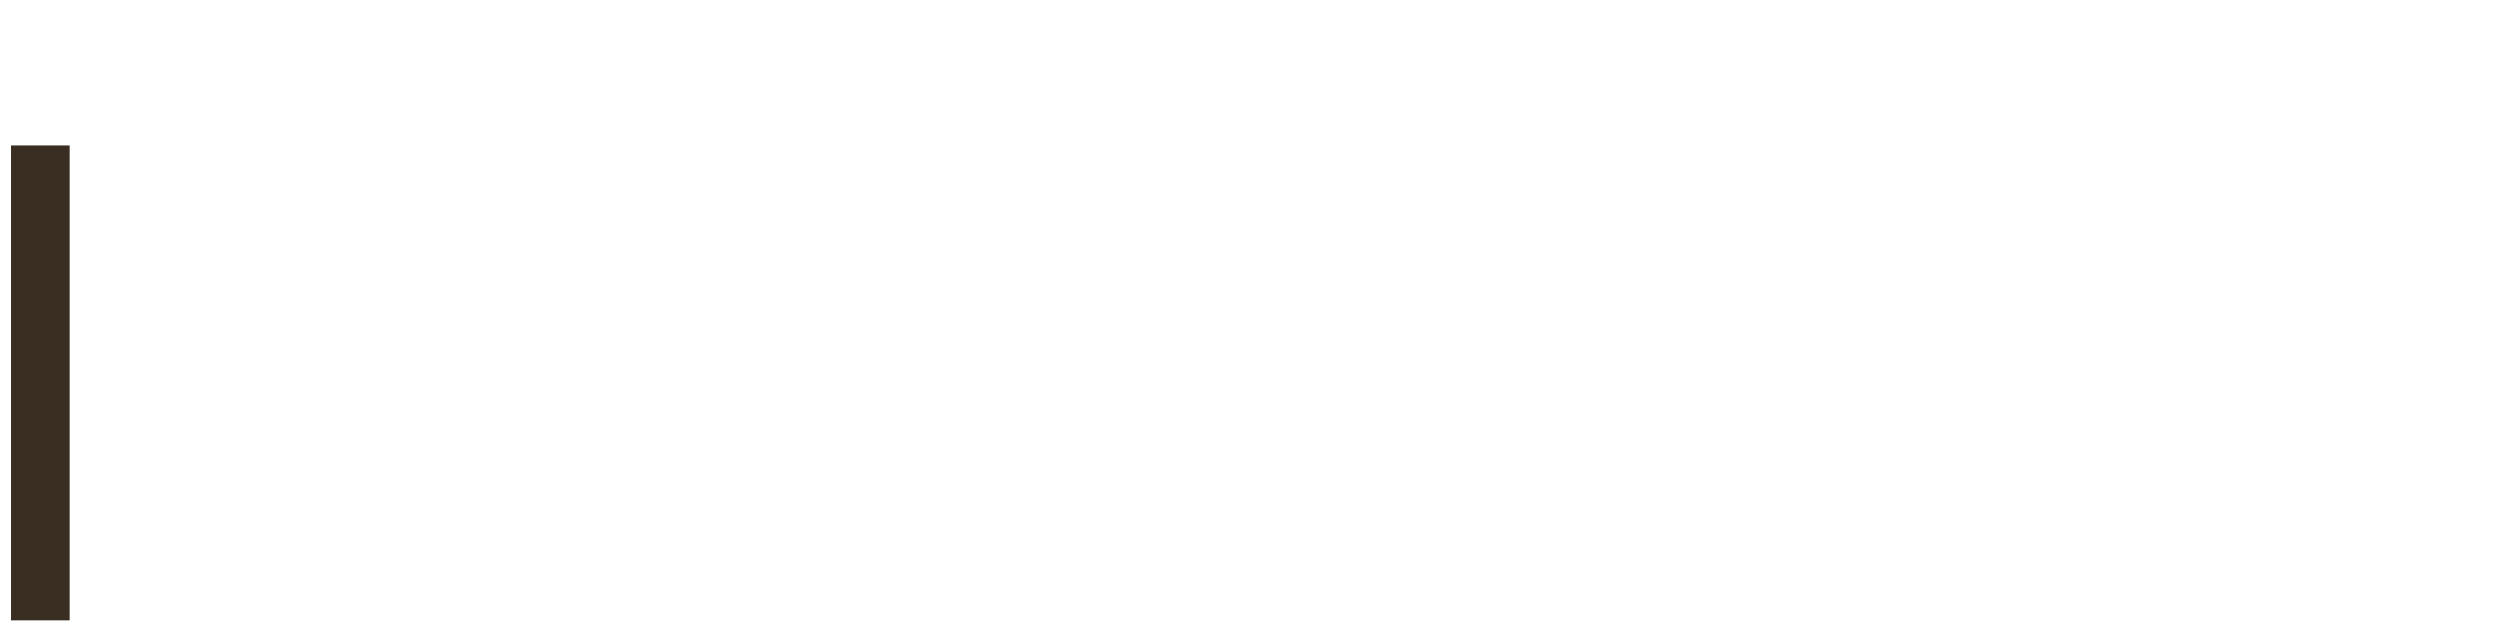
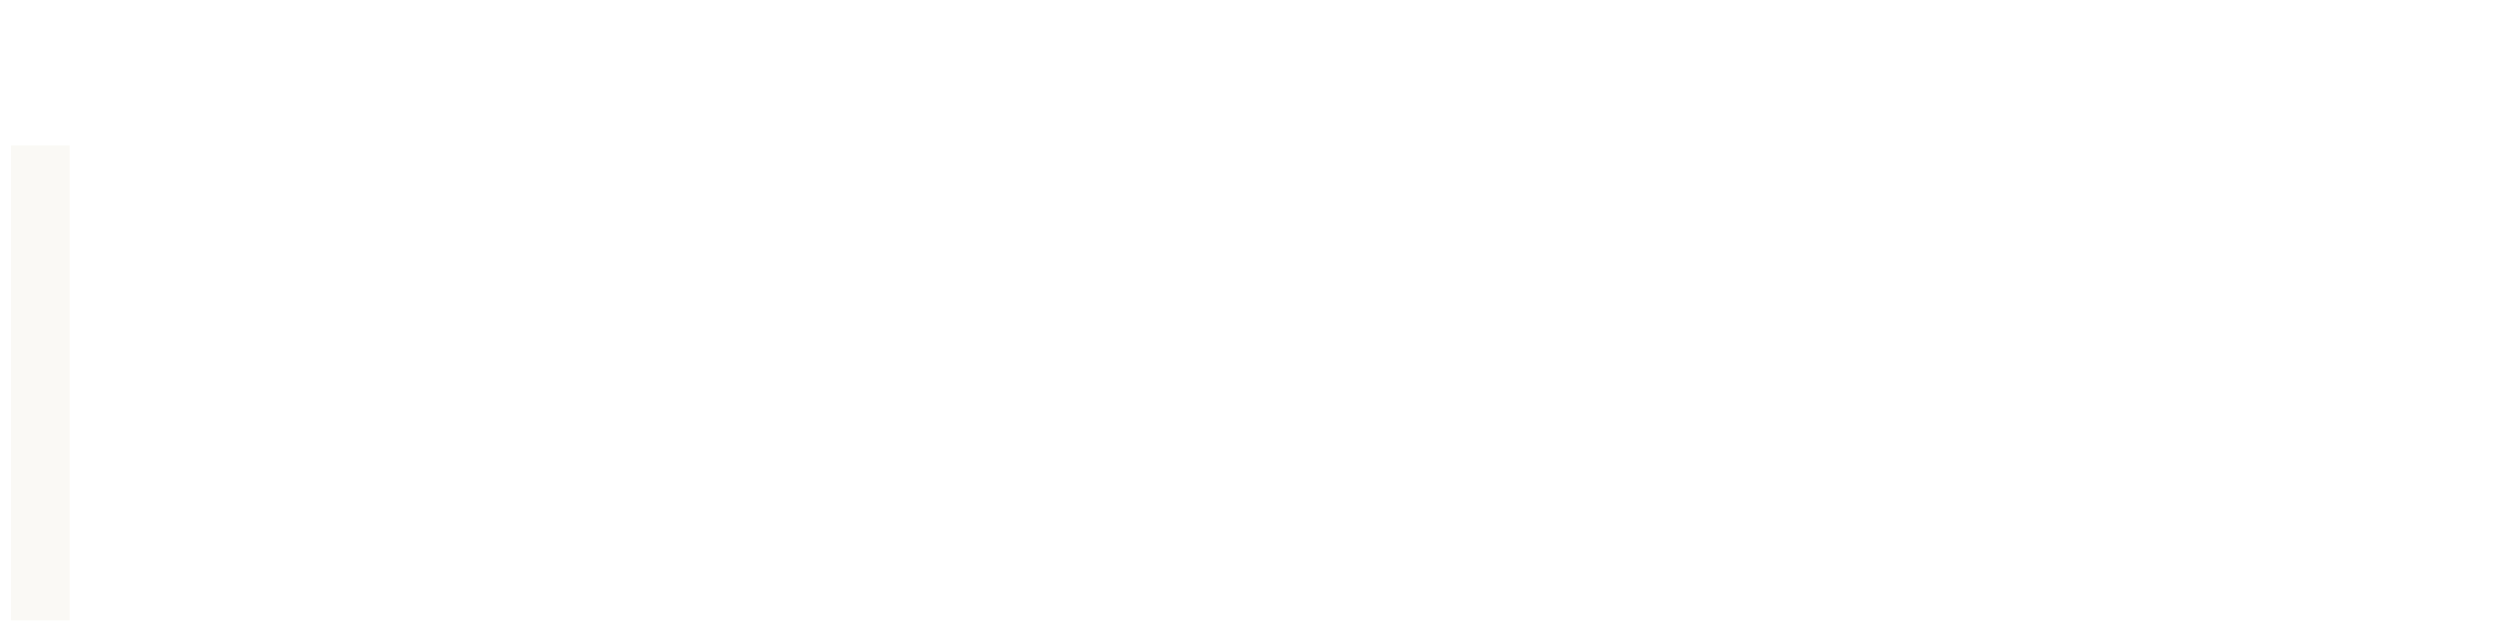
<svg xmlns="http://www.w3.org/2000/svg" viewBox="-4 -4 942.69 238" width="943" height="238">
-   <g fill="#3A2D21">
+   <g fill="#FAF9F5">
    <path transform="translate(-75.19 -26.54) scale(1.105769)" d="M68 70h20v162h-20z" />
  </g>
</svg>
